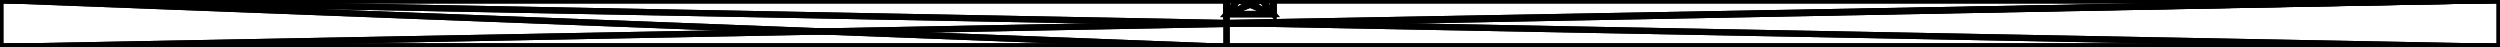
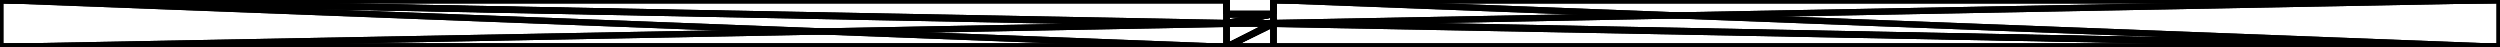
<svg xmlns="http://www.w3.org/2000/svg" baseProfile="tiny" height="0.75 mm" width="40 mm" viewBox="0 0 40 0.75" version="1.1" stroke="black" stroke-width=".1" fill="none">
-   <path d="M40 0.75 L40 0 L0 0.75 z" />
-   <path d="M0 0.75 L40 0 L0 0 z" />
+   <path d="M19.625 0.382 L0 0.75 L19.625 0.75 z" />
+   <path d="M19.625 0.382 L19.625 0 L0 0 z" />
+   <path d="M19.625 0.382 L0 0 L0 0.75 z" />
+   <path d="M20.375 0.368 L20.375 0.75 L40 0.75 z" />
+   <path d="M20.375 0.368 L40 0.75 L40 0 z" />
+   <path d="M20.375 0.368 L40 0 L20.375 0 z" />
+   <path d="M20.375 0.368 L19.625 0.382 L19.625 0.75 z" />
+   <path d="M20.375 0.368 L19.625 0.75 L20.375 0.75 z" />
+   <path d="M20.375 0.225 L19.625 0.225 L19.625 0.382 z" />
+   <path d="M20.375 0.225 L19.625 0.382 L20.375 0.368 z" />
  <path d="M0 0 L0 0.002 L0 0.75 z" />
  <path d="M0 0 L0 0.75 L0 0.75 z" />
  <path d="M0 0.002 L0 0 L0 0 z" />
  <path d="M0 0.748 L0 0.75 L0 0.75 z" />
  <path d="M0 0 L0 0 L0 0 z" />
  <path d="M0 0 L0 0 L0 0.75 z" />
  <path d="M0 0 L0 0.75 L0 0.748 z" />
  <path d="M0 0.748 L0 0.75 L0 0.75 z" />
  <path d="M0 0.748 L0 0.75 L0 0.002 z" />
  <path d="M0 0 L0 0 L0 0 z" />
  <path d="M0 0 L0 0 L0 0.002 z" />
  <path d="M0 0 L0 0.748 L0 0.002 z" />
  <path d="M0 0 L19.625 0.368 L19.625 0.75 z" />
  <path d="M0 0 L19.625 0.75 L0 0.75 z" />
  <path d="M19.625 0.368 L0 0 L19.625 0 z" />
-   <path d="M19.625 0.368 L40 0.75 L19.625 0.75 z" />
-   <path d="M19.625 0.368 L19.625 0 L40 0 z" />
-   <path d="M19.625 0.368 L40 0 L40 0.75 z" />
+   <path d="M20.375 0.382 L40 0.75 L20.375 0.75 z" />
+   <path d="M20.375 0 L40 0 L40 0.75 z" />
+   <path d="M20.375 0 L40 0.75 L20.375 0.382 z" />
+   <path d="M20.375 0.382 L20.375 0.75 L19.625 0.75 z" />
+   <path d="M20.375 0.382 L19.625 0.75 L19.625 0.368 z" />
+   <path d="M20.375 0.225 L20.375 0.382 L19.625 0.368 z" />
+   <path d="M20.375 0.225 L19.625 0.368 L19.625 0.225 z" />
  <path d="M40 0.748 L40 0.75 L40 0.75 z" />
  <path d="M40 0.748 L40 0 L40 0 z" />
  <path d="M40 0.748 L40 0 L40 0.75 z" />
+   <path d="M40 0.002 L40 0.002 L40 0 z" />
  <path d="M40 0.002 L40 0.75 L40 0.75 z" />
  <path d="M40 0.002 L40 0.75 L40 0 z" />
  <path d="M40 0.002 L40 0 L40 0 z" />
  <path d="M40 0.002 L40 0.748 L40 0.75 z" />
+   <path d="M40 0.002 L40 0.75 L40 0.002 z" />
  <path d="M40 0.002 L40 0.75 L40 0.75 z" />
  <path d="M40 0.002 L40 0 L40 0 z" />
  <path d="M40 0.002 L40 0 L40 0.748 z" />
-   <path d="M0 0 L0 0 L0.125 0 z" />
-   <path d="M0.125 0 L0 0 L40 0 z" />
-   <path d="M0.125 0 L40 0 L40 0 z" />
-   <path d="M19.625 0 L19.625 0 L19.563 0 z" />
-   <path d="M19.563 0 L19.625 0 L0 0 z" />
-   <path d="M19.563 0 L0 0 L0 0 z" />
-   <path d="M39.875 0 L40 0 L19.625 0 z" />
-   <path d="M39.875 0 L19.625 0 L19.625 0 z" />
-   <path d="M40 0 L40 0 L39.875 0 z" />
-   <path d="M0 0 L0.125 0 L19.625 0 z" />
-   <path d="M19.625 0 L19.625 0 L19.563 0 z" />
-   <path d="M19.625 0 L19.563 0 L0 0 z" />
-   <path d="M19.563 0 L0 0 L0 0 z" />
-   <path d="M19.625 0 L19.625 0 L0.125 0 z" />
-   <path d="M20.375 0 L20.375 0 L39.875 0 z" />
-   <path d="M40 0 L39.875 0 L20.375 0 z" />
-   <path d="M40 0 L20.375 0 L20.375 0 z" />
-   <path d="M40 0 L20.375 0 L40 0 z" />
-   <path d="M0 0.75 L0 0.75 L39.875 0.75 z" />
-   <path d="M0 0.75 L39.875 0.75 L40 0.75 z" />
-   <path d="M39.875 0.75 L40 0.75 L40 0.75 z" />
-   <path d="M0.125 0.75 L0.062 0.75 L0 0.75 z" />
-   <path d="M0.062 0.75 L0 0.75 L0 0.75 z" />
+   <path d="M0 0 L0 0 L0.061 0 z" />
+   <path d="M0.061 0 L0 0 L0.125 0 z" />
+   <path d="M0.125 0 L0 0 L19.625 0 z" />
+   <path d="M0.125 0 L19.625 0 L19.625 0 z" />
+   <path d="M40 0 L40 0 L20.436 0 z" />
+   <path d="M40 0 L20.436 0 L20.375 0 z" />
+   <path d="M20.436 0 L20.375 0 L20.375 0 z" />
+   <path d="M0 0 L0 0 L0 0 z" />
+   <path d="M0 0 L19.564 0 L19.625 0 z" />
+   <path d="M0 0 L19.625 0 L0 0 z" />
+   <path d="M19.625 0 L19.625 0 L19.564 0 z" />
+   <path d="M39.875 0 L40 0 L20.375 0 z" />
+   <path d="M39.875 0 L20.375 0 L20.375 0 z" />
+   <path d="M40 0 L40 0 L39.939 0 z" />
+   <path d="M39.939 0 L40 0 L39.875 0 z" />
+   <path d="M0 0 L0 0 L0.061 0 z" />
+   <path d="M0 0 L0.061 0 L0 0 z" />
+   <path d="M0 0 L0.061 0 L19.564 0 z" />
+   <path d="M0.061 0 L0.125 0 L19.625 0 z" />
+   <path d="M19.625 0 L19.625 0 L19.564 0 z" />
+   <path d="M19.625 0 L19.564 0 L0.061 0 z" />
+   <path d="M0.125 0 L19.625 0 L19.625 0 z" />
+   <path d="M39.875 0 L20.375 0 L20.375 0 z" />
+   <path d="M40 0 L39.939 0 L20.436 0 z" />
+   <path d="M40 0 L20.436 0 L40 0 z" />
+   <path d="M39.939 0 L39.875 0 L20.375 0 z" />
+   <path d="M39.939 0 L20.375 0 L20.436 0 z" />
+   <path d="M20.436 0 L20.375 0 L20.375 0 z" />
+   <path d="M0 0.75 L0 0.75 L19.564 0.75 z" />
+   <path d="M0 0.75 L19.564 0.75 L19.625 0.75 z" />
+   <path d="M19.564 0.75 L19.625 0.75 L19.625 0.75 z" />
+   <path d="M39.875 0.75 L40 0.75 L20.375 0.75 z" />
+   <path d="M39.875 0.75 L20.375 0.75 L20.375 0.75 z" />
+   <path d="M40 0.75 L40 0.75 L39.939 0.75 z" />
+   <path d="M39.939 0.75 L40 0.75 L39.875 0.75 z" />
+   <path d="M20.375 0.75 L20.375 0.75 L20.37 0.75 z" />
+   <path d="M20.37 0.75 L20.375 0.75 L19.625 0.75 z" />
+   <path d="M20.37 0.75 L19.625 0.75 L19.625 0.75 z" />
+   <path d="M0 0.75 L0 0.75 L0.061 0.75 z" />
+   <path d="M0.061 0.75 L0 0.75 L0.125 0.75 z" />
  <path d="M0.125 0.75 L0 0.75 L19.625 0.75 z" />
  <path d="M0.125 0.75 L19.625 0.75 L19.625 0.75 z" />
-   <path d="M19.625 0.75 L19.625 0.75 L40 0.75 z" />
-   <path d="M19.625 0.75 L40 0.75 L40 0.75 z" />
+   <path d="M40 0.75 L40 0.75 L40 0.75 z" />
+   <path d="M40 0.75 L20.436 0.75 L20.375 0.75 z" />
+   <path d="M40 0.75 L20.375 0.75 L40 0.75 z" />
+   <path d="M20.375 0.75 L20.375 0.75 L20.436 0.75 z" />
+   <path d="M20.375 0.75 L20.375 0.75 L19.63 0.75 z" />
+   <path d="M20.375 0.75 L19.63 0.75 L19.625 0.75 z" />
+   <path d="M19.63 0.75 L19.625 0.75 L19.625 0.75 z" />
+   <path d="M0 0.75 L0.061 0.75 L19.564 0.75 z" />
+   <path d="M0 0.75 L19.564 0.75 L0 0.75 z" />
+   <path d="M0.061 0.75 L0.125 0.75 L19.625 0.75 z" />
+   <path d="M0.061 0.75 L19.625 0.75 L19.564 0.75 z" />
+   <path d="M19.564 0.75 L19.625 0.75 L19.625 0.75 z" />
  <path d="M0.125 0.75 L19.625 0.75 L19.625 0.75 z" />
-   <path d="M0.125 0.75 L19.625 0.75 L0.062 0.75 z" />
-   <path d="M0.062 0.75 L19.625 0.75 L0 0.75 z" />
-   <path d="M0.062 0.75 L0 0.75 L0 0.75 z" />
-   <path d="M0.125 0.75 L19.625 0.75 L19.625 0.75 z" />
-   <path d="M20.375 0.75 L39.875 0.75 L20.375 0.75 z" />
-   <path d="M20.375 0.75 L40 0.75 L40 0.75 z" />
-   <path d="M20.375 0.75 L40 0.75 L39.875 0.75 z" />
-   <path d="M20.375 0.75 L39.875 0.75 L20.375 0.75 z" />
-   <path d="M20.375 0.75 L20.375 0.75 L19.625 0.75 z" />
-   <path d="M20.375 0.75 L19.625 0.75 L19.625 0.75 z" />
-   <path d="M20.375 0.75 L20.375 0.75 L19.625 0.75 z" />
-   <path d="M20.375 0.75 L19.625 0.75 L19.625 0.75 z" />
-   <path d="M20.188 0 L20.375 0 L20.375 0.225 z" />
-   <path d="M20.188 0 L20.375 0.225 L19.625 0.225 z" />
-   <path d="M20.188 0 L19.625 0.225 L19.625 0 z" />
+   <path d="M39.875 0.75 L20.375 0.75 L20.375 0.75 z" />
+   <path d="M40 0.75 L40 0.75 L39.939 0.75 z" />
+   <path d="M40 0.75 L39.939 0.75 L40 0.75 z" />
+   <path d="M40 0.75 L39.939 0.75 L20.436 0.75 z" />
+   <path d="M39.939 0.75 L39.875 0.75 L20.375 0.75 z" />
+   <path d="M20.375 0.75 L20.375 0.75 L20.436 0.75 z" />
+   <path d="M20.375 0.75 L20.436 0.75 L39.939 0.75 z" />
+   <path d="M20.375 0.75 L20.375 0.75 L20.37 0.75 z" />
+   <path d="M20.375 0.75 L20.37 0.75 L19.625 0.75 z" />
+   <path d="M20.37 0.75 L19.625 0.75 L19.625 0.75 z" />
+   <path d="M20.375 0.75 L20.375 0.75 L19.63 0.75 z" />
+   <path d="M19.63 0.75 L20.375 0.75 L19.625 0.75 z" />
+   <path d="M19.63 0.75 L19.625 0.75 L19.625 0.75 z" />
  <path d="M19.625 0 L19.625 0 L19.625 0.225 z" />
-   <path d="M19.625 0 L19.625 0.225 L19.625 0.225 z" />
-   <path d="M19.625 0 L19.625 0.225 L19.625 0 z" />
-   <path d="M19.812 0 L19.625 0 L19.625 0.225 z" />
-   <path d="M19.812 0 L19.625 0.225 L20.375 0.225 z" />
-   <path d="M19.812 0 L20.375 0.225 L20.375 0 z" />
+   <path d="M19.625 0 L19.625 0.225 L19.625 0.222 z" />
+   <path d="M19.625 0.222 L19.625 0.225 L19.625 0.225 z" />
+   <path d="M19.625 0.225 L19.625 0.225 L19.625 0.225 z" />
+   <path d="M19.625 0.225 L19.625 0.225 L19.625 0.224 z" />
+   <path d="M19.625 0.224 L19.625 0.225 L19.625 0 z" />
+   <path d="M19.625 0.224 L19.625 0 L19.625 0 z" />
+   <path d="M19.625 0 L19.625 0.222 L19.625 0 z" />
+   <path d="M19.625 0.225 L19.625 0.225 L19.625 0.225 z" />
+   <path d="M19.625 0.225 L19.625 0.225 L19.625 0.222 z" />
+   <path d="M19.625 0.225 L19.625 0.224 L19.625 0 z" />
+   <path d="M19.625 0.225 L19.625 0 L19.625 0.222 z" />
+   <path d="M19.625 0.224 L19.625 0 L19.625 0 z" />
+   <path d="M20.375 0.225 L20.375 0.225 L20.375 0.224 z" />
+   <path d="M20.375 0.224 L20.375 0.225 L20.375 0 z" />
+   <path d="M20.375 0.224 L20.375 0 L20.375 0 z" />
  <path d="M20.375 0 L20.375 0 L20.375 0.225 z" />
-   <path d="M20.375 0 L20.375 0.225 L20.375 0.225 z" />
-   <path d="M20.375 0 L20.375 0.225 L20.375 0 z" />
+   <path d="M20.375 0 L20.375 0.225 L20.375 0.222 z" />
+   <path d="M20.375 0.225 L20.375 0.222 L20.375 0.225 z" />
+   <path d="M20.375 0 L20.375 0.222 L20.375 0 z" />
+   <path d="M20.375 0.225 L20.375 0.225 L20.375 0.224 z" />
+   <path d="M20.375 0.225 L20.375 0.224 L20.375 0 z" />
+   <path d="M20.375 0.225 L20.375 0 L20.375 0.222 z" />
+   <path d="M20.375 0.224 L20.375 0 L20.375 0 z" />
  <path d="M19.625 0.225 L19.625 0.225 L20.375 0.225 z" />
-   <path d="M20.375 0.225 L19.625 0.225 L20.375 0.225 z" />
+   <path d="M19.625 0.225 L20.375 0.225 L20.373 0.225 z" />
+   <path d="M20.373 0.225 L20.375 0.225 L20.375 0.225 z" />
+   <path d="M19.627 0.225 L19.625 0.225 L19.625 0.225 z" />
+   <path d="M19.627 0.225 L19.627 0.225 L19.625 0.225 z" />
+   <path d="M19.627 0.225 L20.375 0.225 L20.375 0.225 z" />
+   <path d="M19.627 0.225 L20.375 0.225 L19.625 0.225 z" />
+   <path d="M20.373 0.225 L19.627 0.225 L19.625 0.225 z" />
+   <path d="M20.373 0.225 L19.625 0.225 L19.625 0.225 z" />
+   <path d="M19.627 0.225 L20.373 0.225 L20.375 0.225 z" />
+   <path d="M19.627 0.225 L20.375 0.225 L19.627 0.225 z" />
+   <path d="M19.627 0.225 L20.375 0.225 L20.375 0.225 z" />
</svg>
